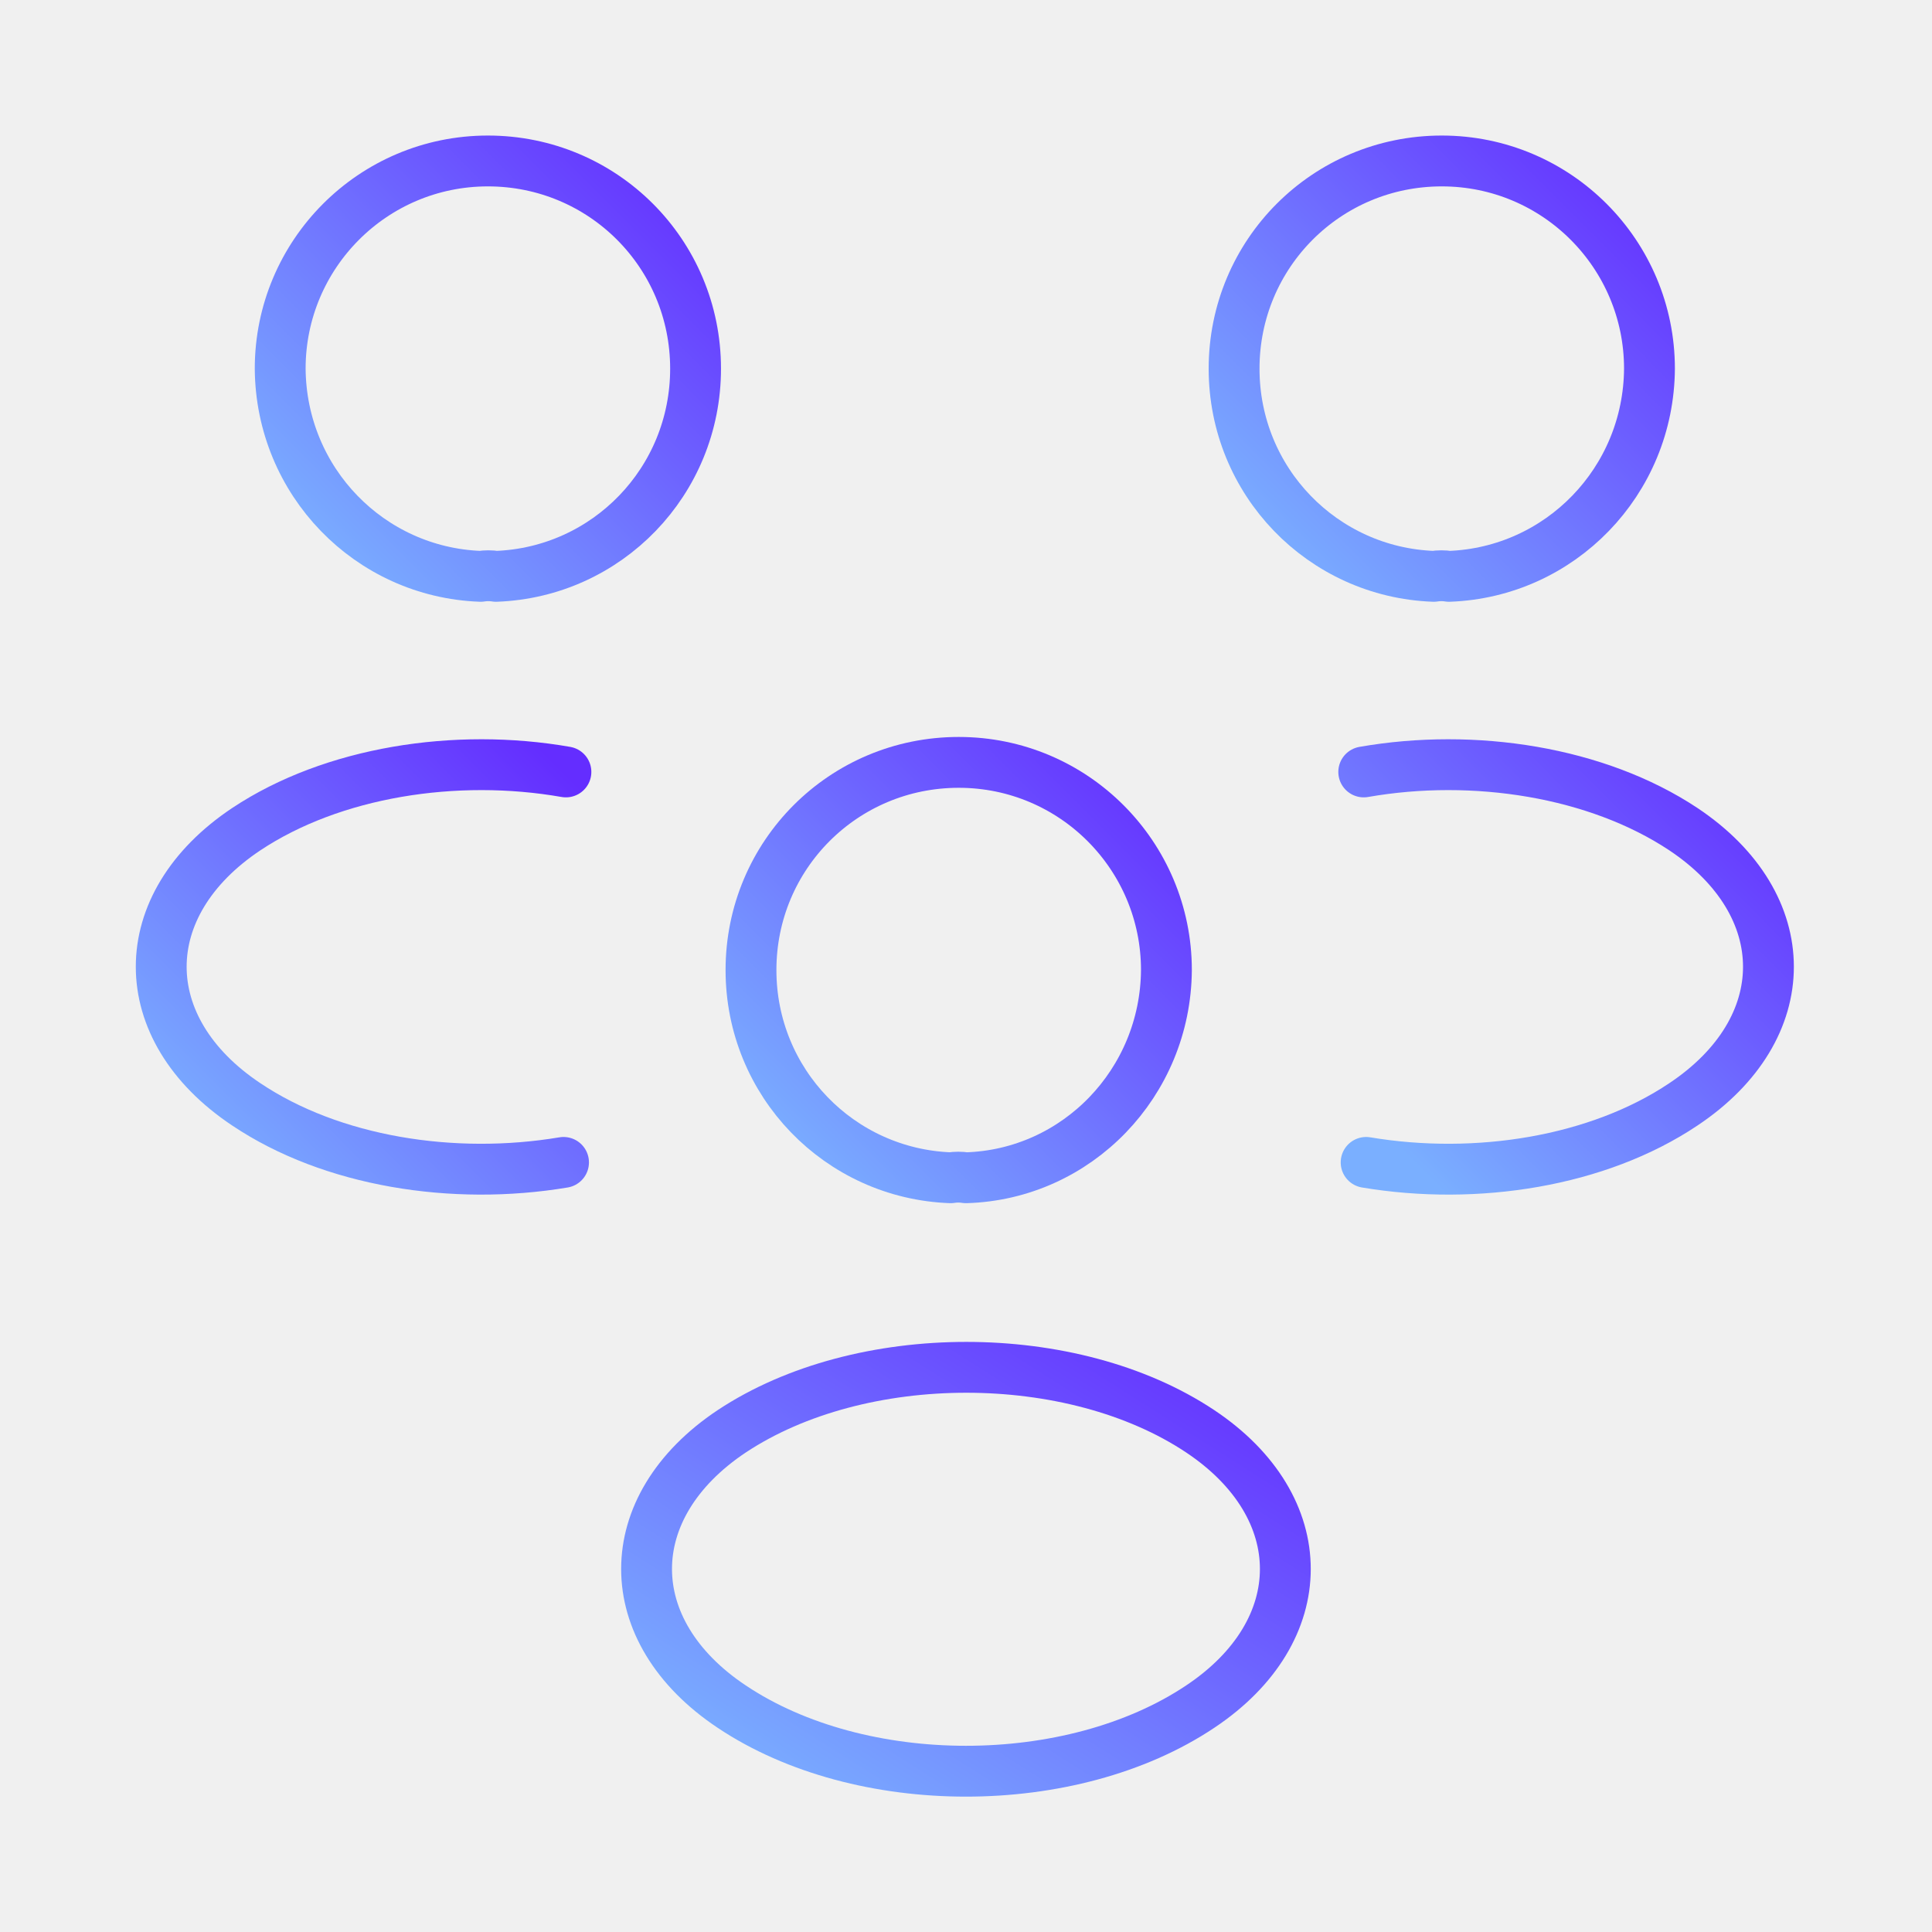
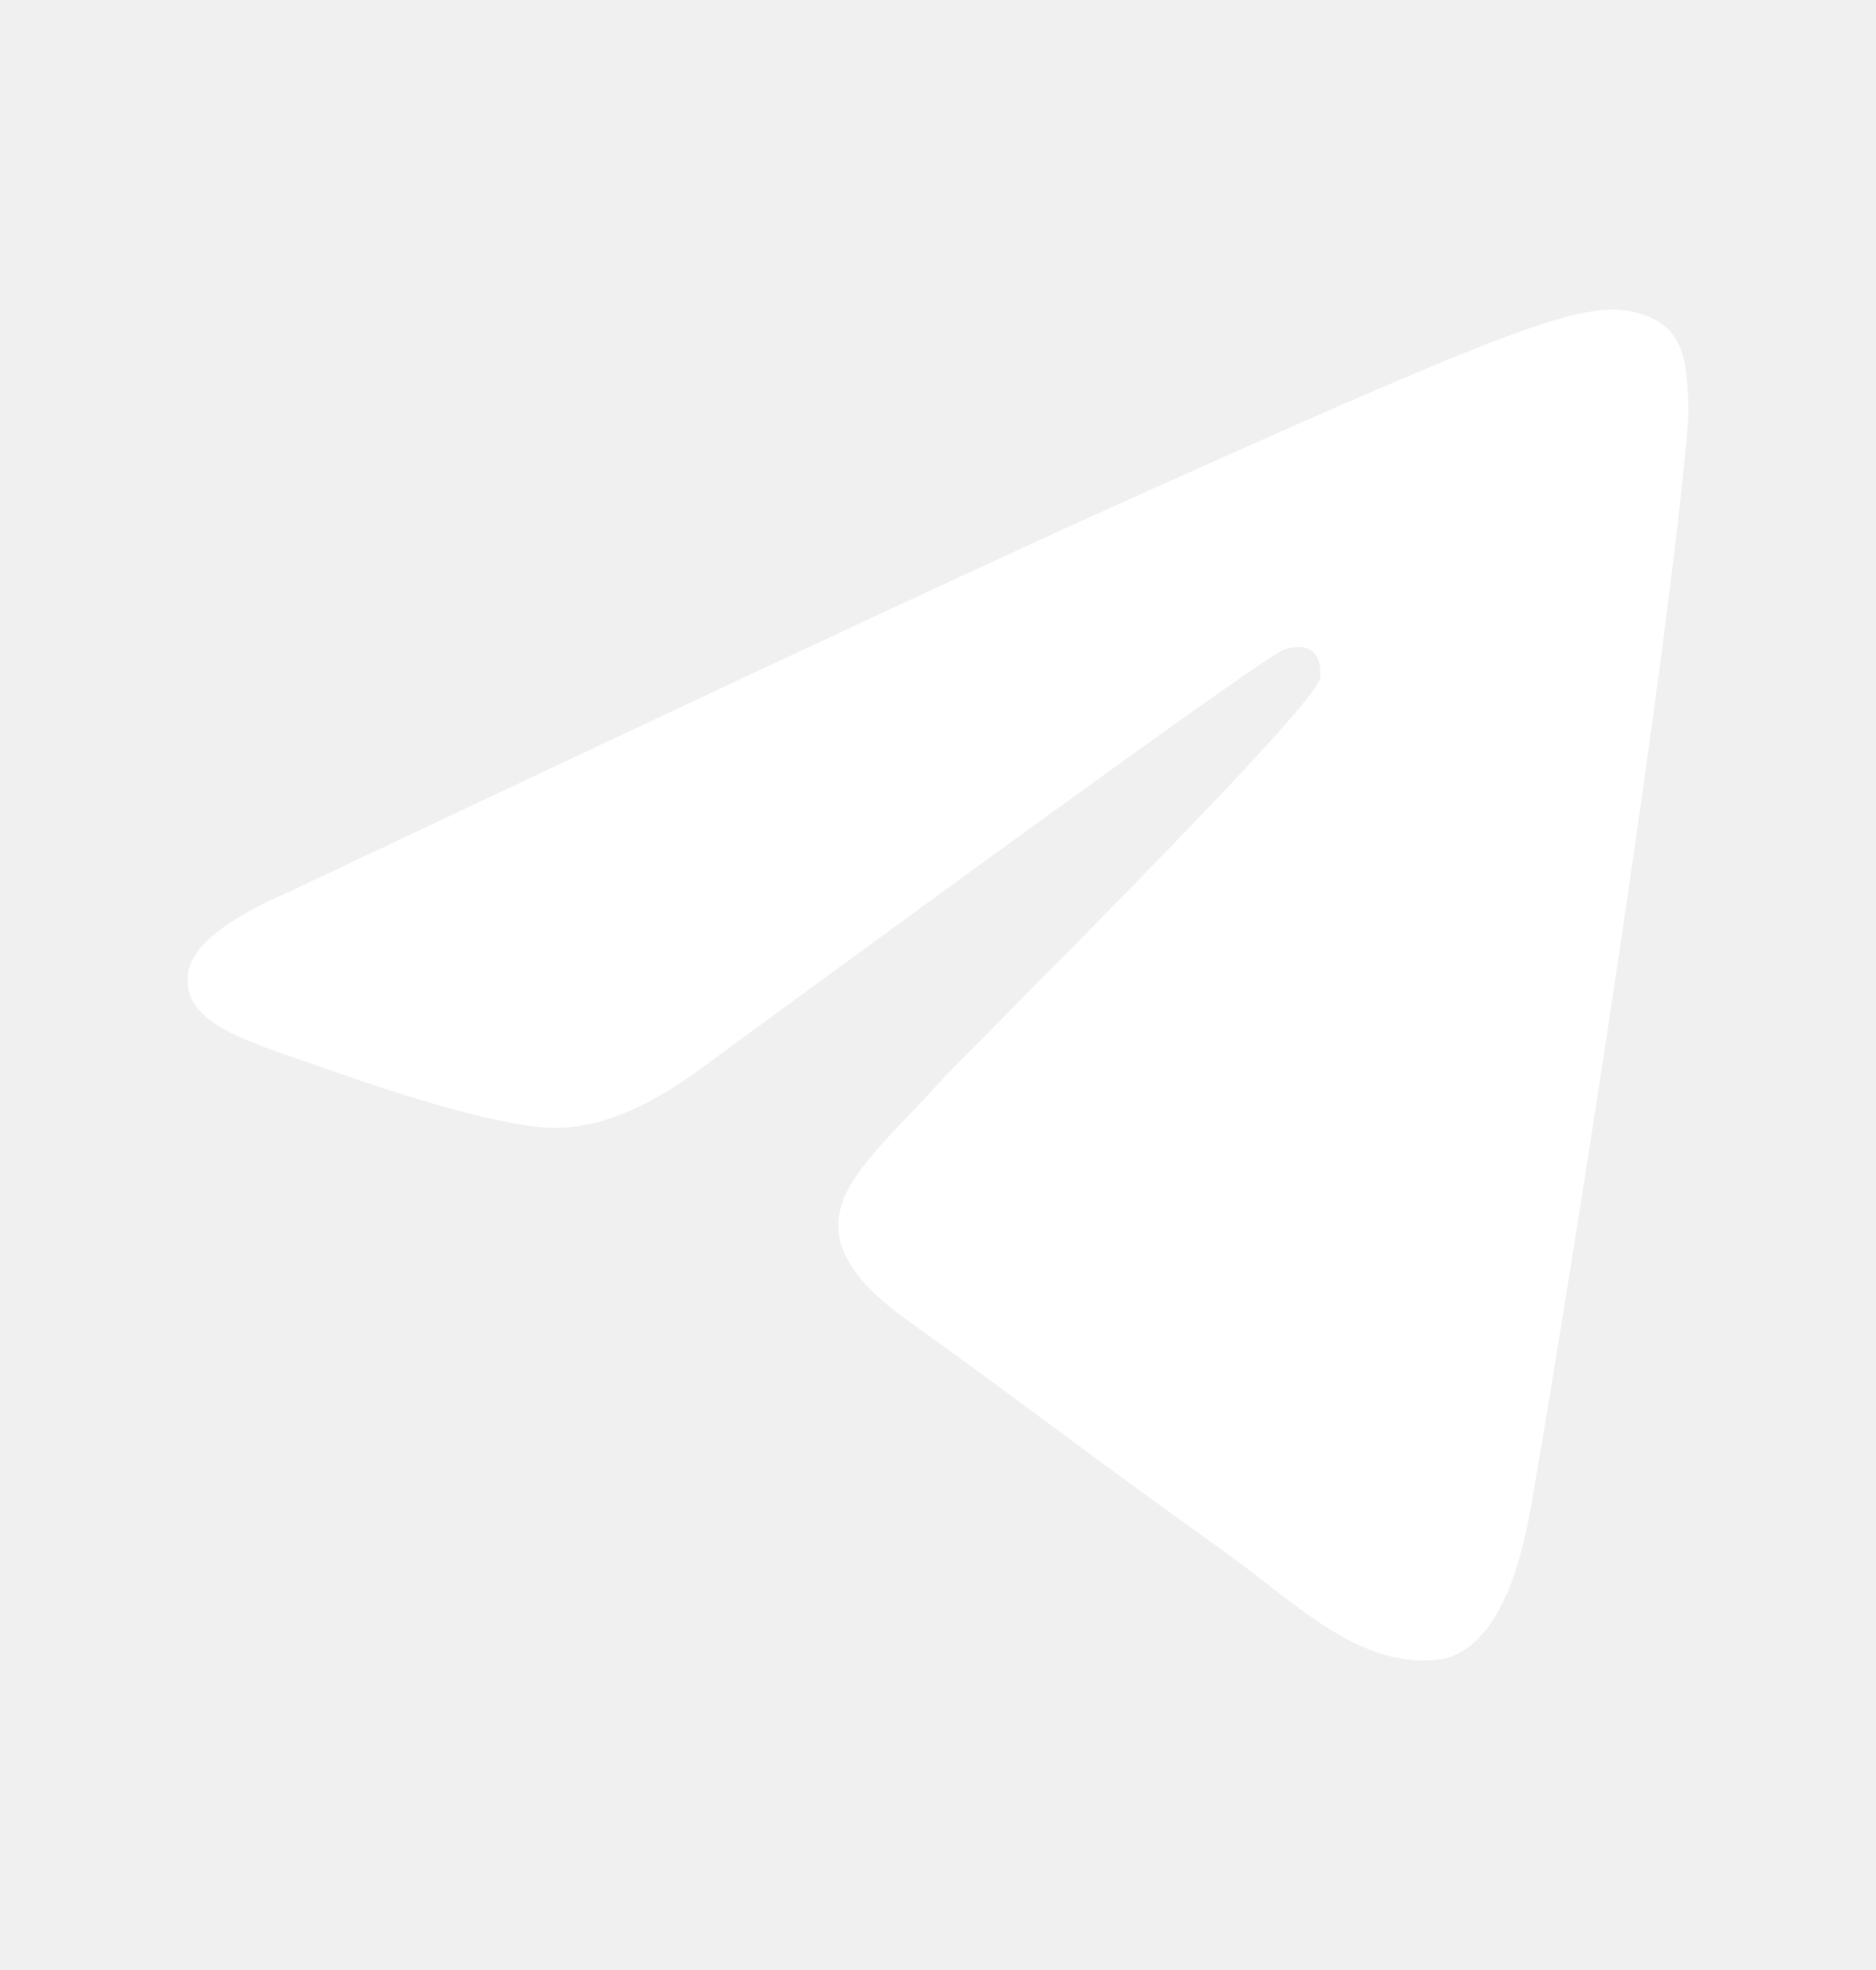
- <svg xmlns="http://www.w3.org/2000/svg" width="38" height="38" viewBox="0 0 38 38" fill="none">
-   <path d="M28.501 11.336C28.406 11.32 28.295 11.32 28.2 11.336C26.015 11.257 24.273 9.468 24.273 7.251C24.273 4.987 26.094 3.166 28.358 3.166C30.623 3.166 32.443 5.003 32.443 7.251C32.428 9.468 30.686 11.257 28.501 11.336Z" stroke="url(#paint0_linear_1541_23177)" stroke-linecap="round" stroke-linejoin="round" />
-   <path d="M26.87 22.863C29.039 23.227 31.43 22.847 33.109 21.722C35.341 20.234 35.341 17.796 33.109 16.308C31.414 15.183 28.992 14.803 26.823 15.183" stroke="url(#paint1_linear_1541_23177)" stroke-linecap="round" stroke-linejoin="round" />
-   <path d="M9.454 11.336C9.549 11.32 9.66 11.32 9.755 11.336C11.94 11.257 13.681 9.468 13.681 7.251C13.681 4.987 11.86 3.166 9.596 3.166C7.332 3.166 5.511 5.003 5.511 7.251C5.527 9.468 7.269 11.257 9.454 11.336Z" stroke="url(#paint2_linear_1541_23177)" stroke-linecap="round" stroke-linejoin="round" />
-   <path d="M11.084 22.863C8.914 23.227 6.524 22.847 4.845 21.722C2.613 20.234 2.613 17.796 4.845 16.308C6.539 15.183 8.962 14.803 11.131 15.183" stroke="url(#paint3_linear_1541_23177)" stroke-linecap="round" stroke-linejoin="round" />
-   <path d="M18.999 23.165C18.904 23.149 18.793 23.149 18.698 23.165C16.513 23.085 14.771 21.296 14.771 19.08C14.771 16.816 16.592 14.995 18.857 14.995C21.121 14.995 22.942 16.831 22.942 19.08C22.926 21.296 21.184 23.101 18.999 23.165Z" stroke="url(#paint4_linear_1541_23177)" stroke-linecap="round" stroke-linejoin="round" />
-   <path d="M14.392 28.152C12.159 29.641 12.159 32.079 14.392 33.567C16.925 35.261 21.073 35.261 23.607 33.567C25.839 32.079 25.839 29.641 23.607 28.152C21.089 26.474 16.925 26.474 14.392 28.152Z" stroke="url(#paint5_linear_1541_23177)" stroke-linecap="round" stroke-linejoin="round" />
-   <defs>
-     <linearGradient id="paint0_linear_1541_23177" x1="24.715" y1="10.629" x2="32.237" y2="3.138" gradientUnits="userSpaceOnUse">
-       <stop stop-color="#7AAFFF" />
-       <stop offset="1" stop-color="#642DFF" />
-     </linearGradient>
-     <linearGradient id="paint1_linear_1541_23177" x1="27.253" y1="22.308" x2="34.578" y2="15.009" gradientUnits="userSpaceOnUse">
-       <stop stop-color="#7AAFFF" />
-       <stop offset="1" stop-color="#642DFF" />
-     </linearGradient>
-     <linearGradient id="paint2_linear_1541_23177" x1="5.953" y1="10.629" x2="13.475" y2="3.138" gradientUnits="userSpaceOnUse">
-       <stop stop-color="#7AAFFF" />
-       <stop offset="1" stop-color="#642DFF" />
-     </linearGradient>
-     <linearGradient id="paint3_linear_1541_23177" x1="3.601" y1="22.308" x2="10.926" y2="15.009" gradientUnits="userSpaceOnUse">
-       <stop stop-color="#7AAFFF" />
-       <stop offset="1" stop-color="#642DFF" />
-     </linearGradient>
-     <linearGradient id="paint4_linear_1541_23177" x1="15.213" y1="22.458" x2="22.735" y2="14.966" gradientUnits="userSpaceOnUse">
-       <stop stop-color="#7AAFFF" />
-       <stop offset="1" stop-color="#642DFF" />
-     </linearGradient>
-     <linearGradient id="paint5_linear_1541_23177" x1="13.397" y1="34.151" x2="20.016" y2="23.725" gradientUnits="userSpaceOnUse">
-       <stop stop-color="#7AAFFF" />
-       <stop offset="1" stop-color="#642DFF" />
-     </linearGradient>
-   </defs>
+ <svg xmlns="http://www.w3.org/2000/svg" width="20" height="21" viewBox="0 0 20 21" fill="none">
+   <path fill-rule="evenodd" clip-rule="evenodd" d="M3.1 9.499C7.395 7.467 10.259 6.127 11.692 5.48C15.783 3.632 16.634 3.311 17.188 3.3C17.309 3.298 17.582 3.331 17.759 3.486C17.908 3.618 17.949 3.795 17.968 3.919C17.988 4.044 18.012 4.328 17.993 4.549C17.771 7.079 16.812 13.219 16.324 16.052C16.117 17.252 15.71 17.654 15.317 17.693C14.461 17.778 13.812 17.079 12.983 16.489C11.686 15.566 10.954 14.991 9.695 14.09C8.24 13.049 9.183 12.477 10.012 11.542C10.229 11.297 13.999 7.574 14.072 7.236C14.081 7.194 14.089 7.036 14.003 6.953C13.917 6.87 13.79 6.898 13.698 6.921C13.568 6.953 11.497 8.44 7.484 11.382C6.896 11.82 6.363 12.034 5.886 12.023C5.36 12.01 4.348 11.7 3.596 11.434C2.673 11.108 1.94 10.936 2.004 10.383C2.037 10.095 2.402 9.8 3.1 9.499Z" fill="white" />
</svg>
